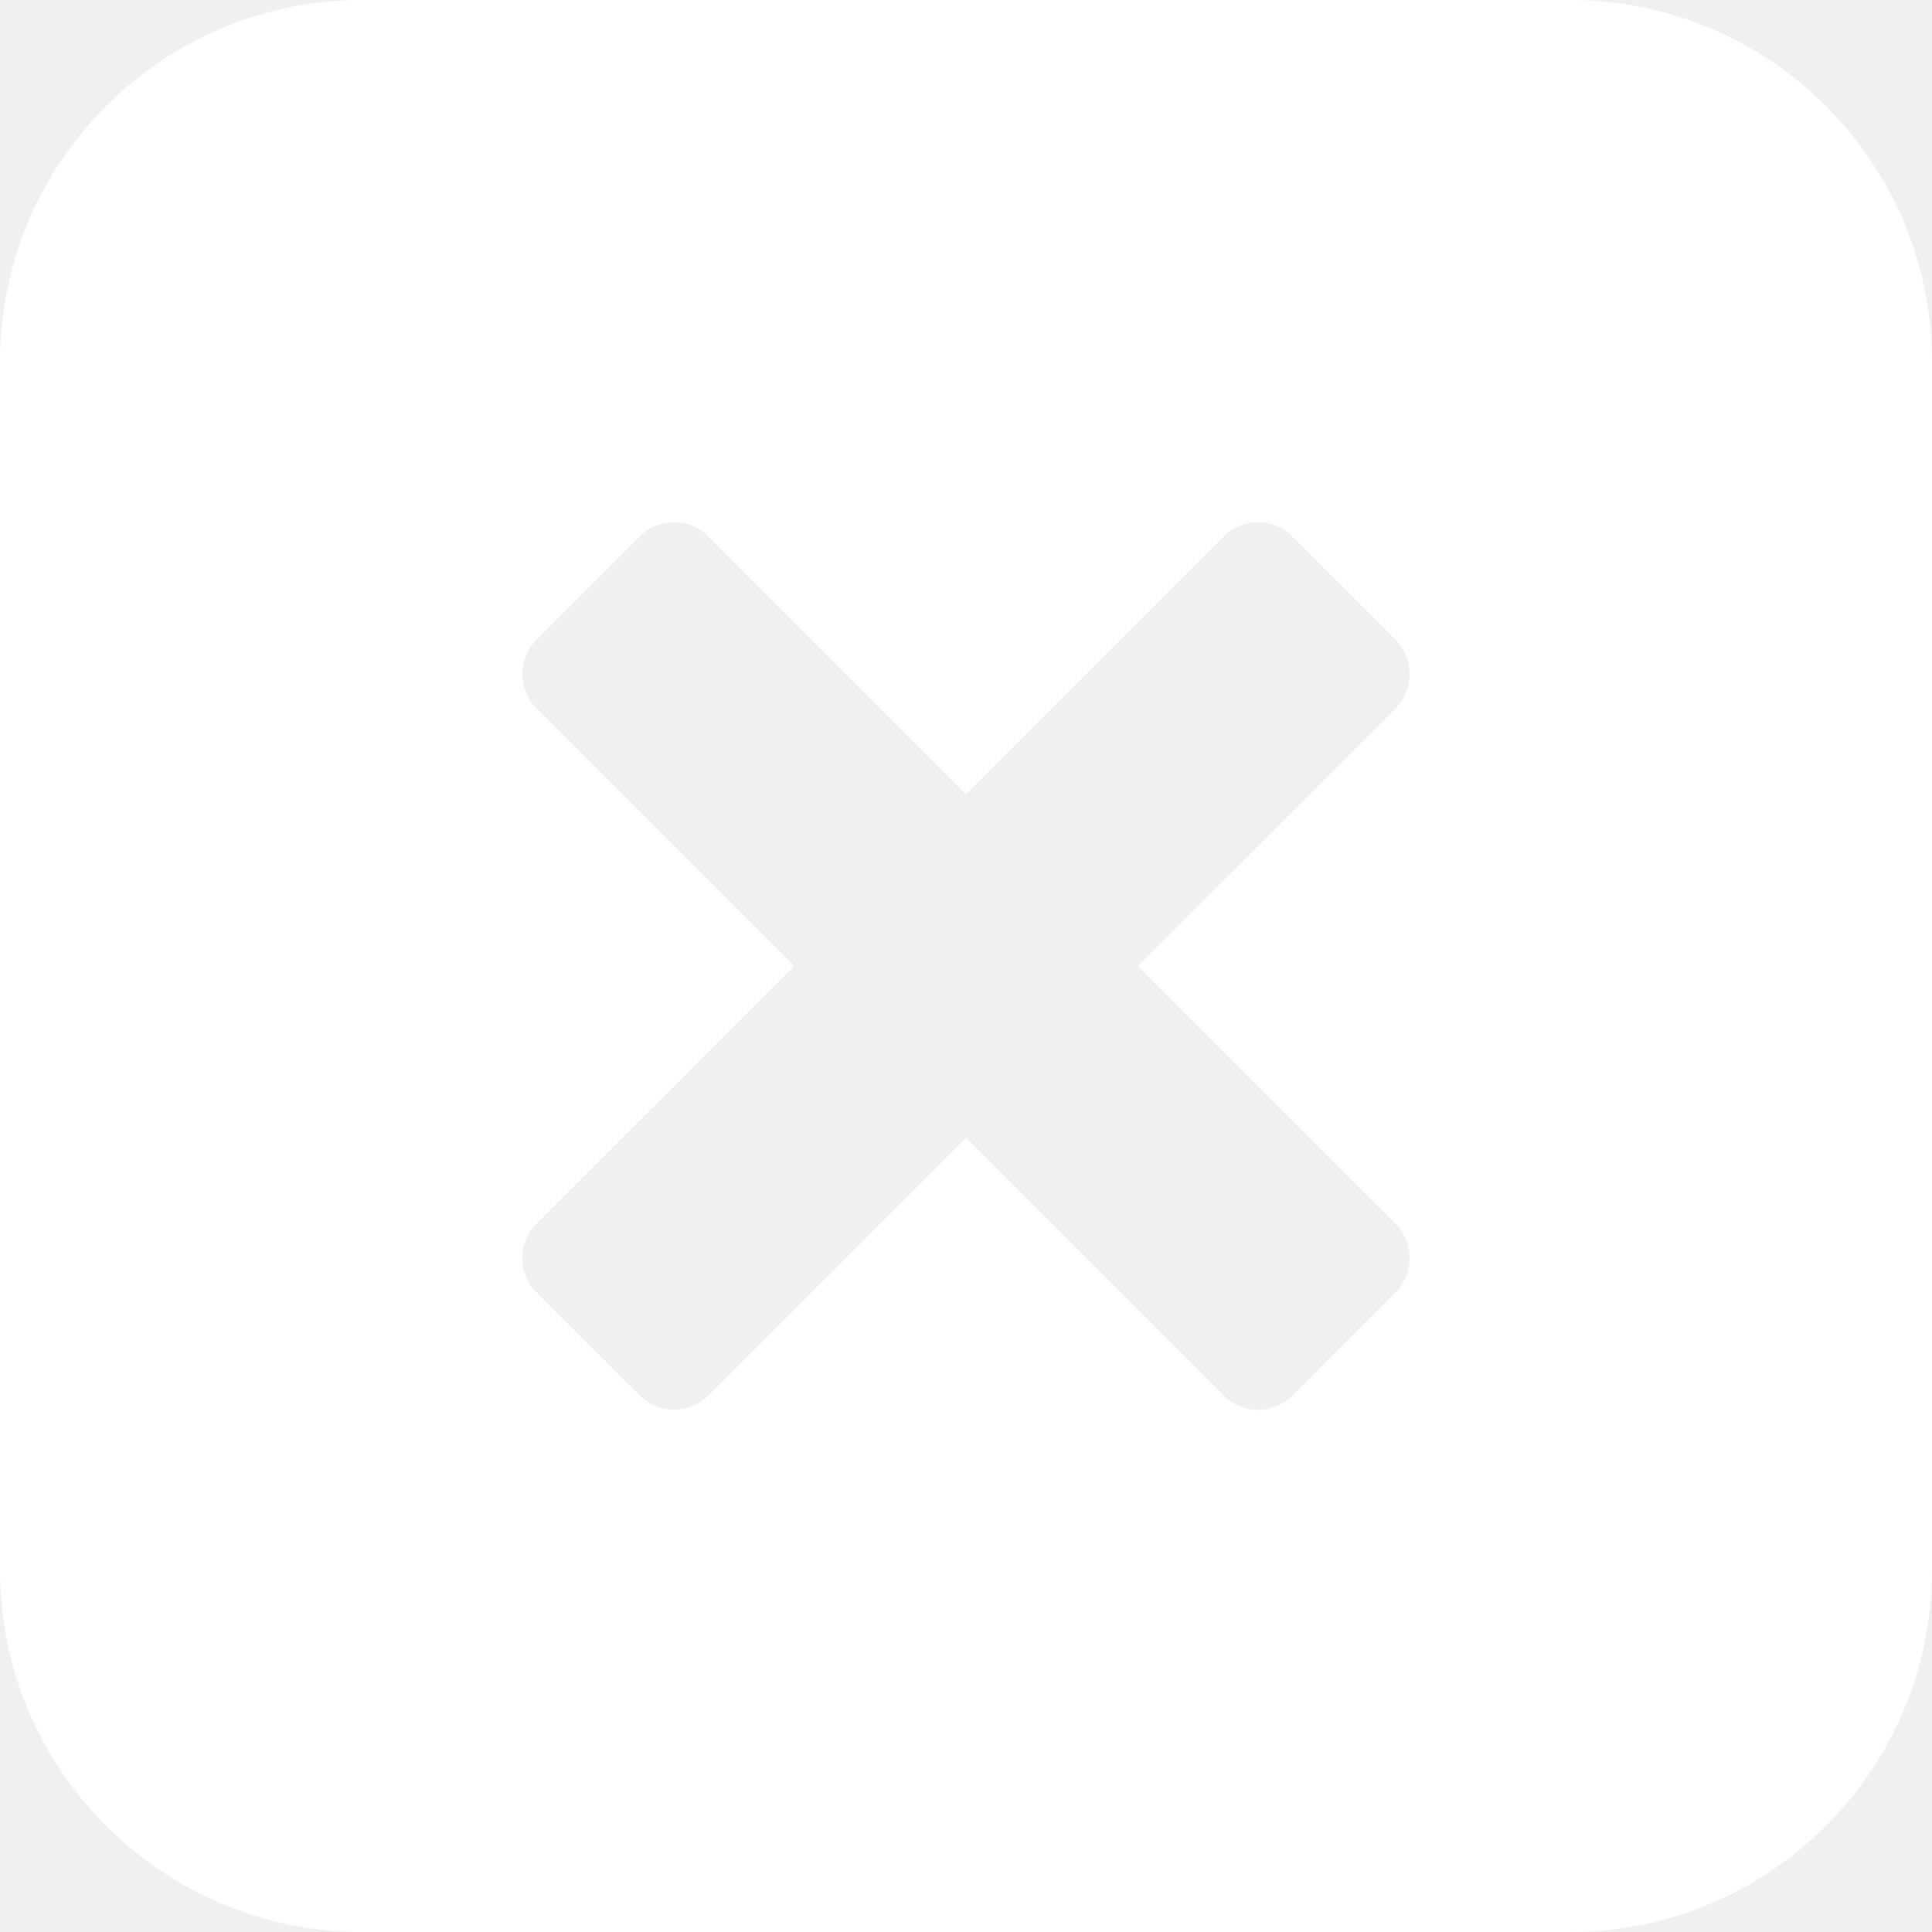
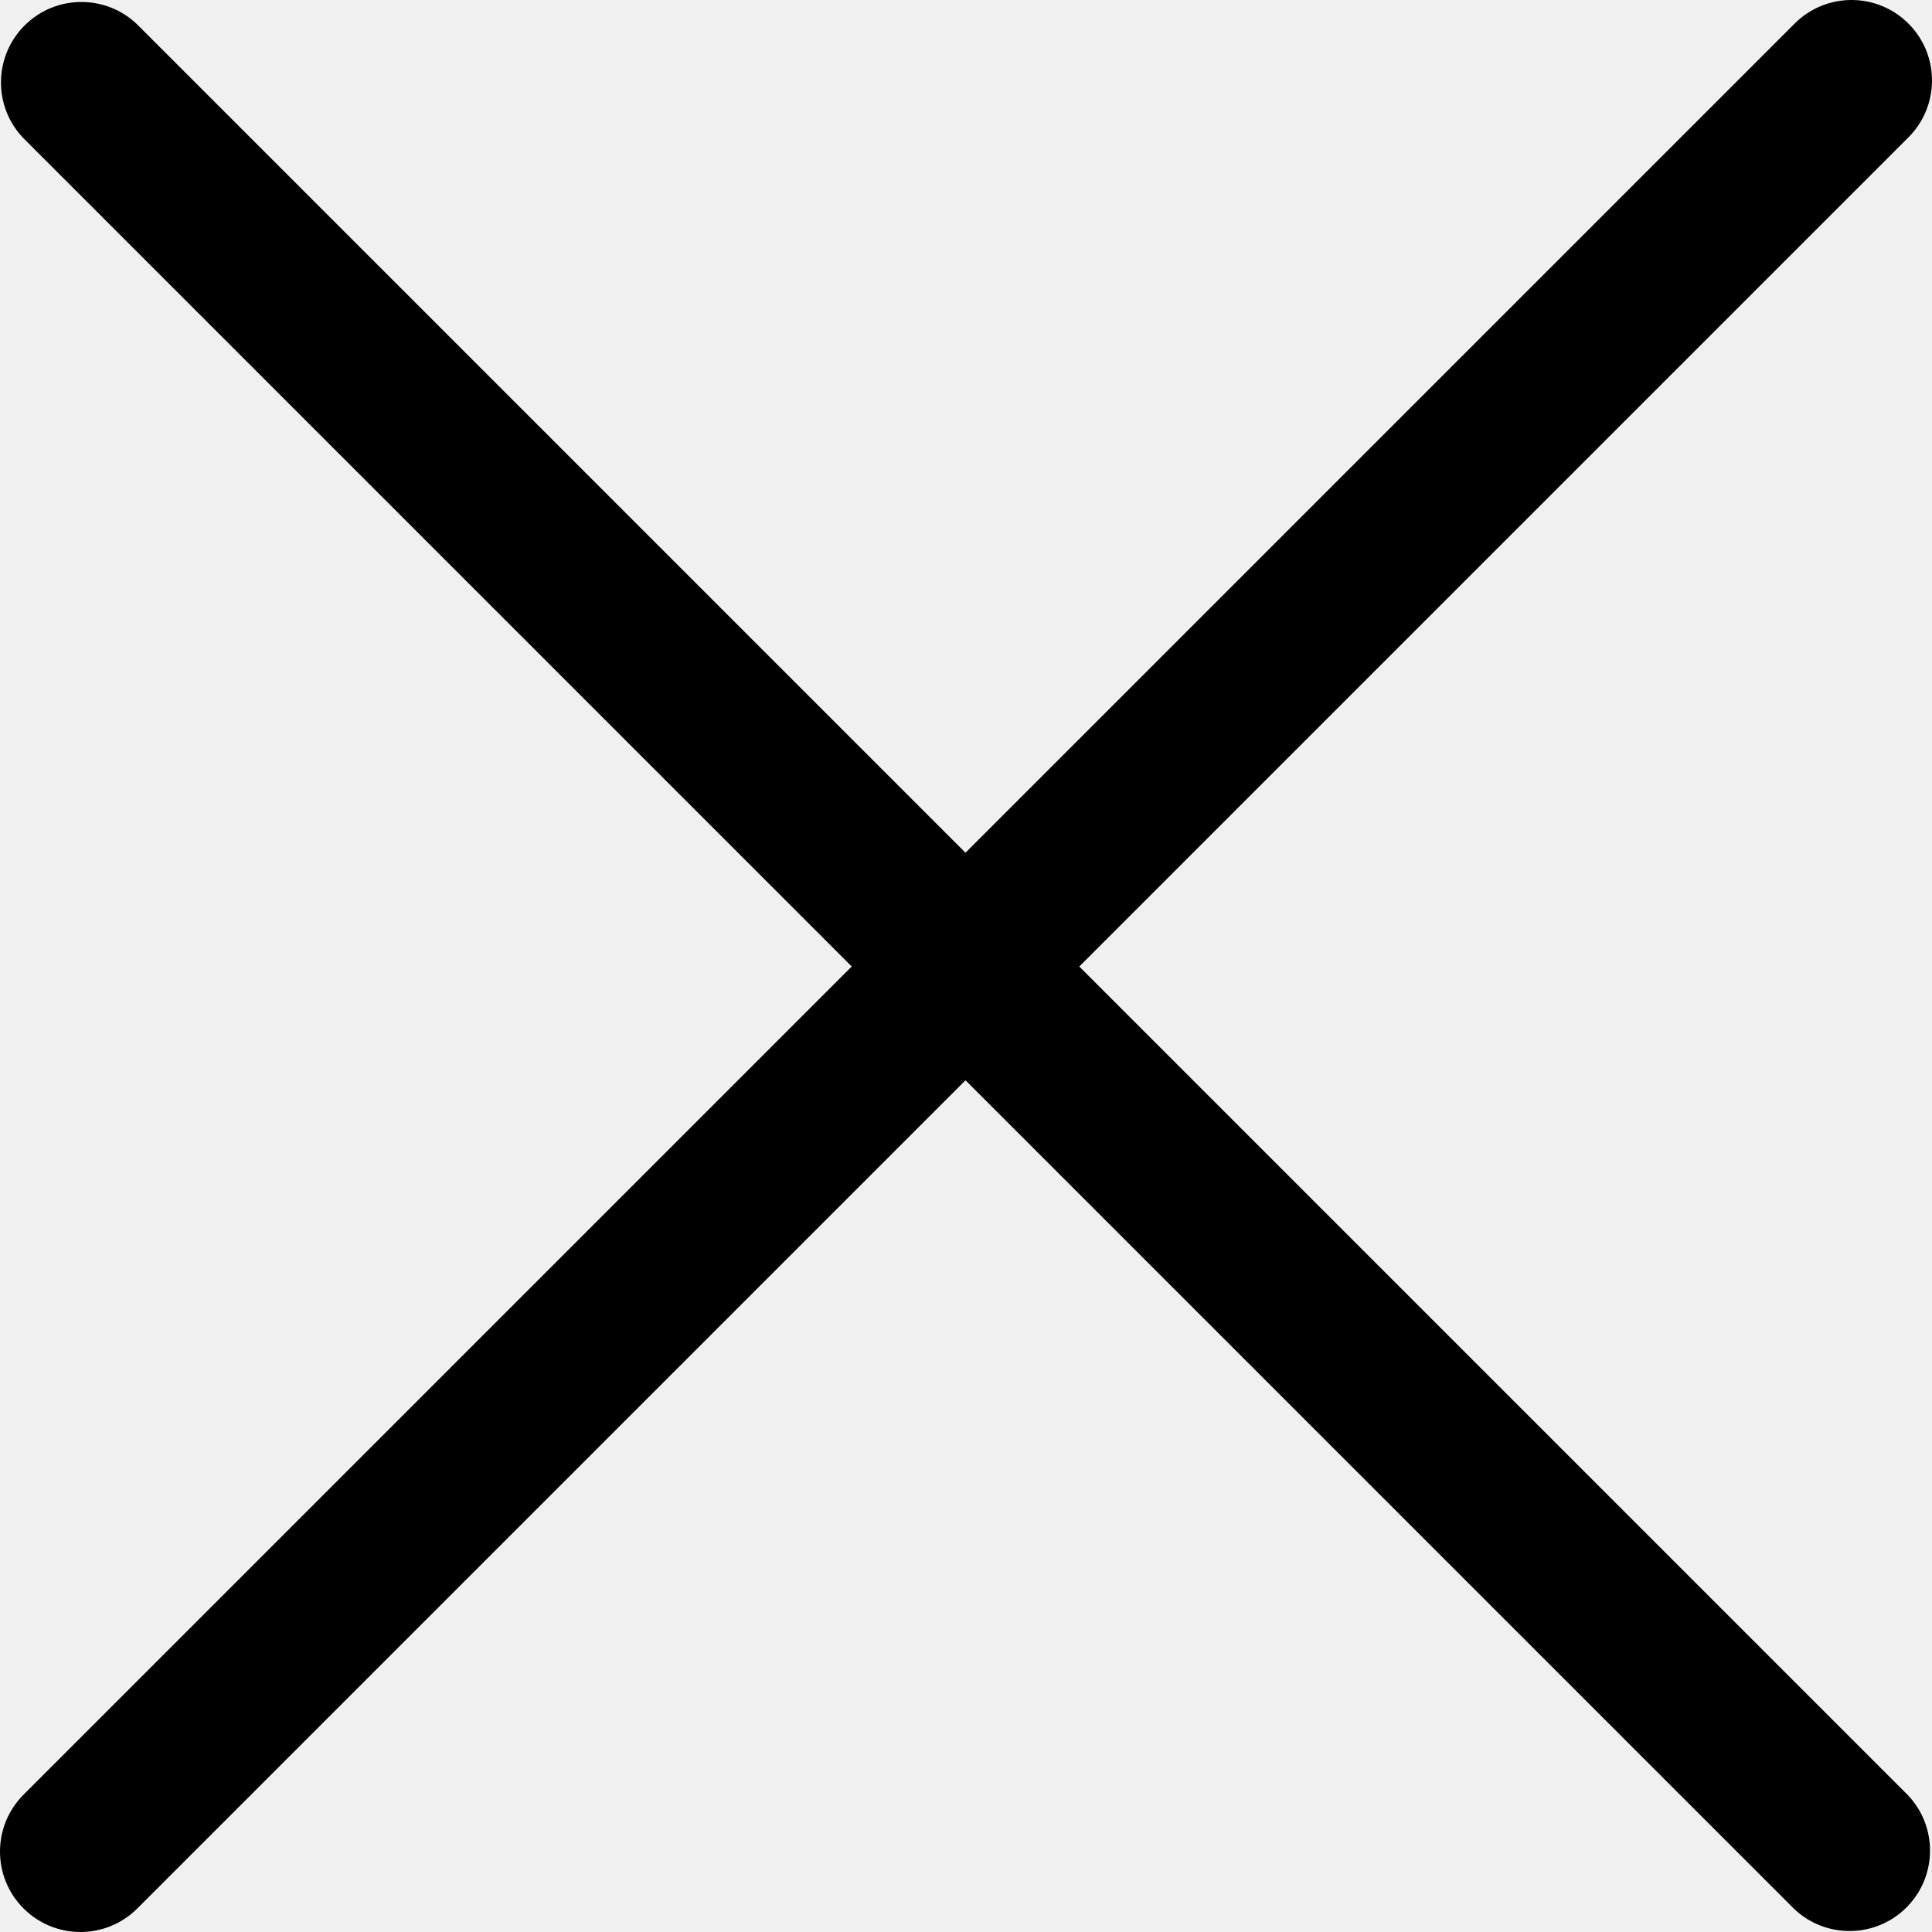
- <svg xmlns="http://www.w3.org/2000/svg" version="1.1" width="512" height="512" x="0" y="0" viewBox="0 0 26 26" style="enable-background:new 0 0 512 512" xml:space="preserve" class="">
+ <svg xmlns="http://www.w3.org/2000/svg" version="1.1" id="Capa_1" x="0px" y="0px" viewBox="0 0 409.806 409.806" style="enable-background:new 0 0 409.806 409.806;" xml:space="preserve">
  <g>
    <g>
-       <path style="" d="M21.125,0H4.875C2.182,0,0,2.182,0,4.875v16.25C0,23.818,2.182,26,4.875,26h16.25   C23.818,26,26,23.818,26,21.125V4.875C26,2.182,23.818,0,21.125,0z M18.78,17.394l-1.388,1.387c-0.254,0.255-0.67,0.255-0.924,0   L13,15.313L9.533,18.78c-0.255,0.255-0.67,0.255-0.925-0.002L7.22,17.394c-0.253-0.256-0.253-0.669,0-0.926l3.468-3.467   L7.221,9.534c-0.254-0.256-0.254-0.672,0-0.925l1.388-1.388c0.255-0.257,0.671-0.257,0.925,0L13,10.689l3.468-3.468   c0.255-0.257,0.671-0.257,0.924,0l1.388,1.386c0.254,0.255,0.254,0.671,0.001,0.927l-3.468,3.467l3.468,3.467   C19.033,16.725,19.033,17.138,18.78,17.394z" fill="#ffffff" data-original="#030104" class="" />
+       <path d="M228.929,205.01L404.596,29.343c6.78-6.548,6.968-17.352,0.42-24.132c-6.548-6.78-17.352-6.968-24.132-0.42    c-0.142,0.137-0.282,0.277-0.42,0.42L204.796,180.878L29.129,5.21c-6.78-6.548-17.584-6.36-24.132,0.42    c-6.388,6.614-6.388,17.099,0,23.713L180.664,205.01L4.997,380.677c-6.663,6.664-6.663,17.468,0,24.132    c6.664,6.662,17.468,6.662,24.132,0l175.667-175.667l175.667,175.667c6.78,6.548,17.584,6.36,24.132-0.42    c6.387-6.614,6.387-17.099,0-23.712L228.929,205.01z" />
    </g>
-     <g>
+   </g>
+   <g>
</g>
-     <g>
+   <g>
</g>
-     <g>
+   <g>
</g>
-     <g>
+   <g>
</g>
-     <g>
+   <g>
</g>
-     <g>
+   <g>
</g>
-     <g>
+   <g>
</g>
-     <g>
+   <g>
</g>
-     <g>
+   <g>
</g>
-     <g>
+   <g>
</g>
-     <g>
+   <g>
</g>
-     <g>
+   <g>
</g>
-     <g>
+   <g>
</g>
-     <g>
+   <g>
</g>
-     <g>
+   <g>
</g>
-   </g>
</svg>
